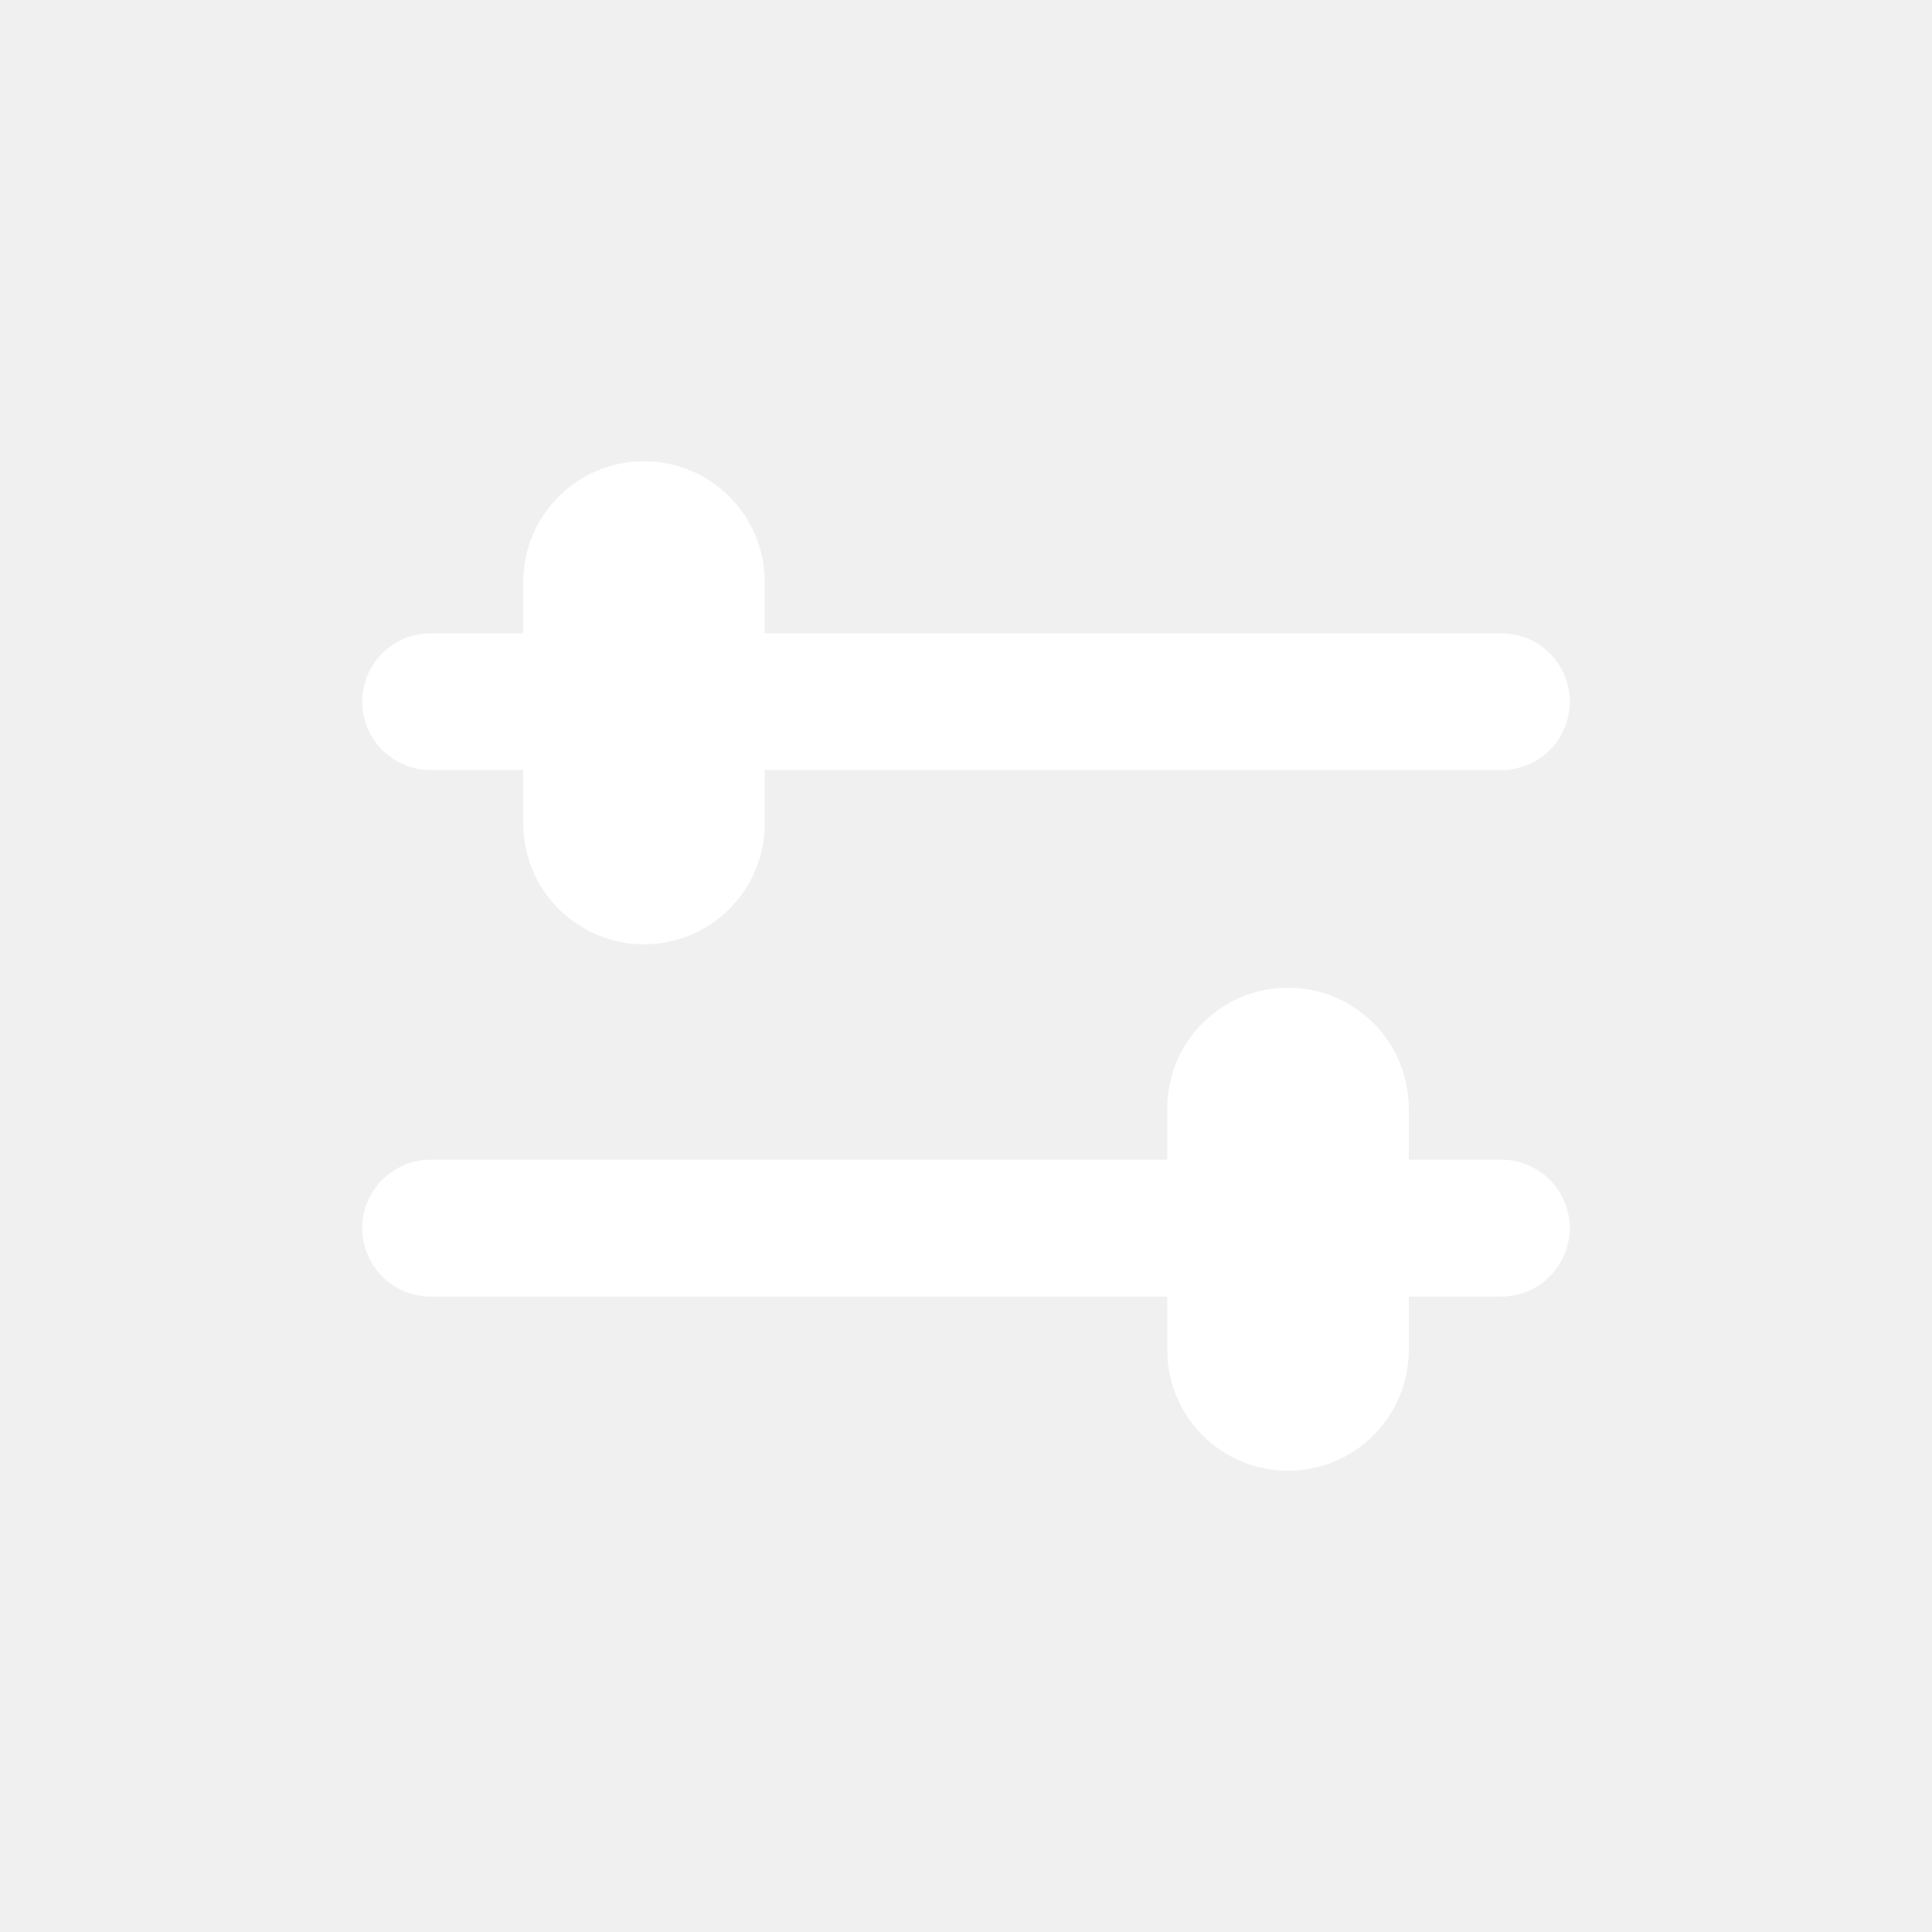
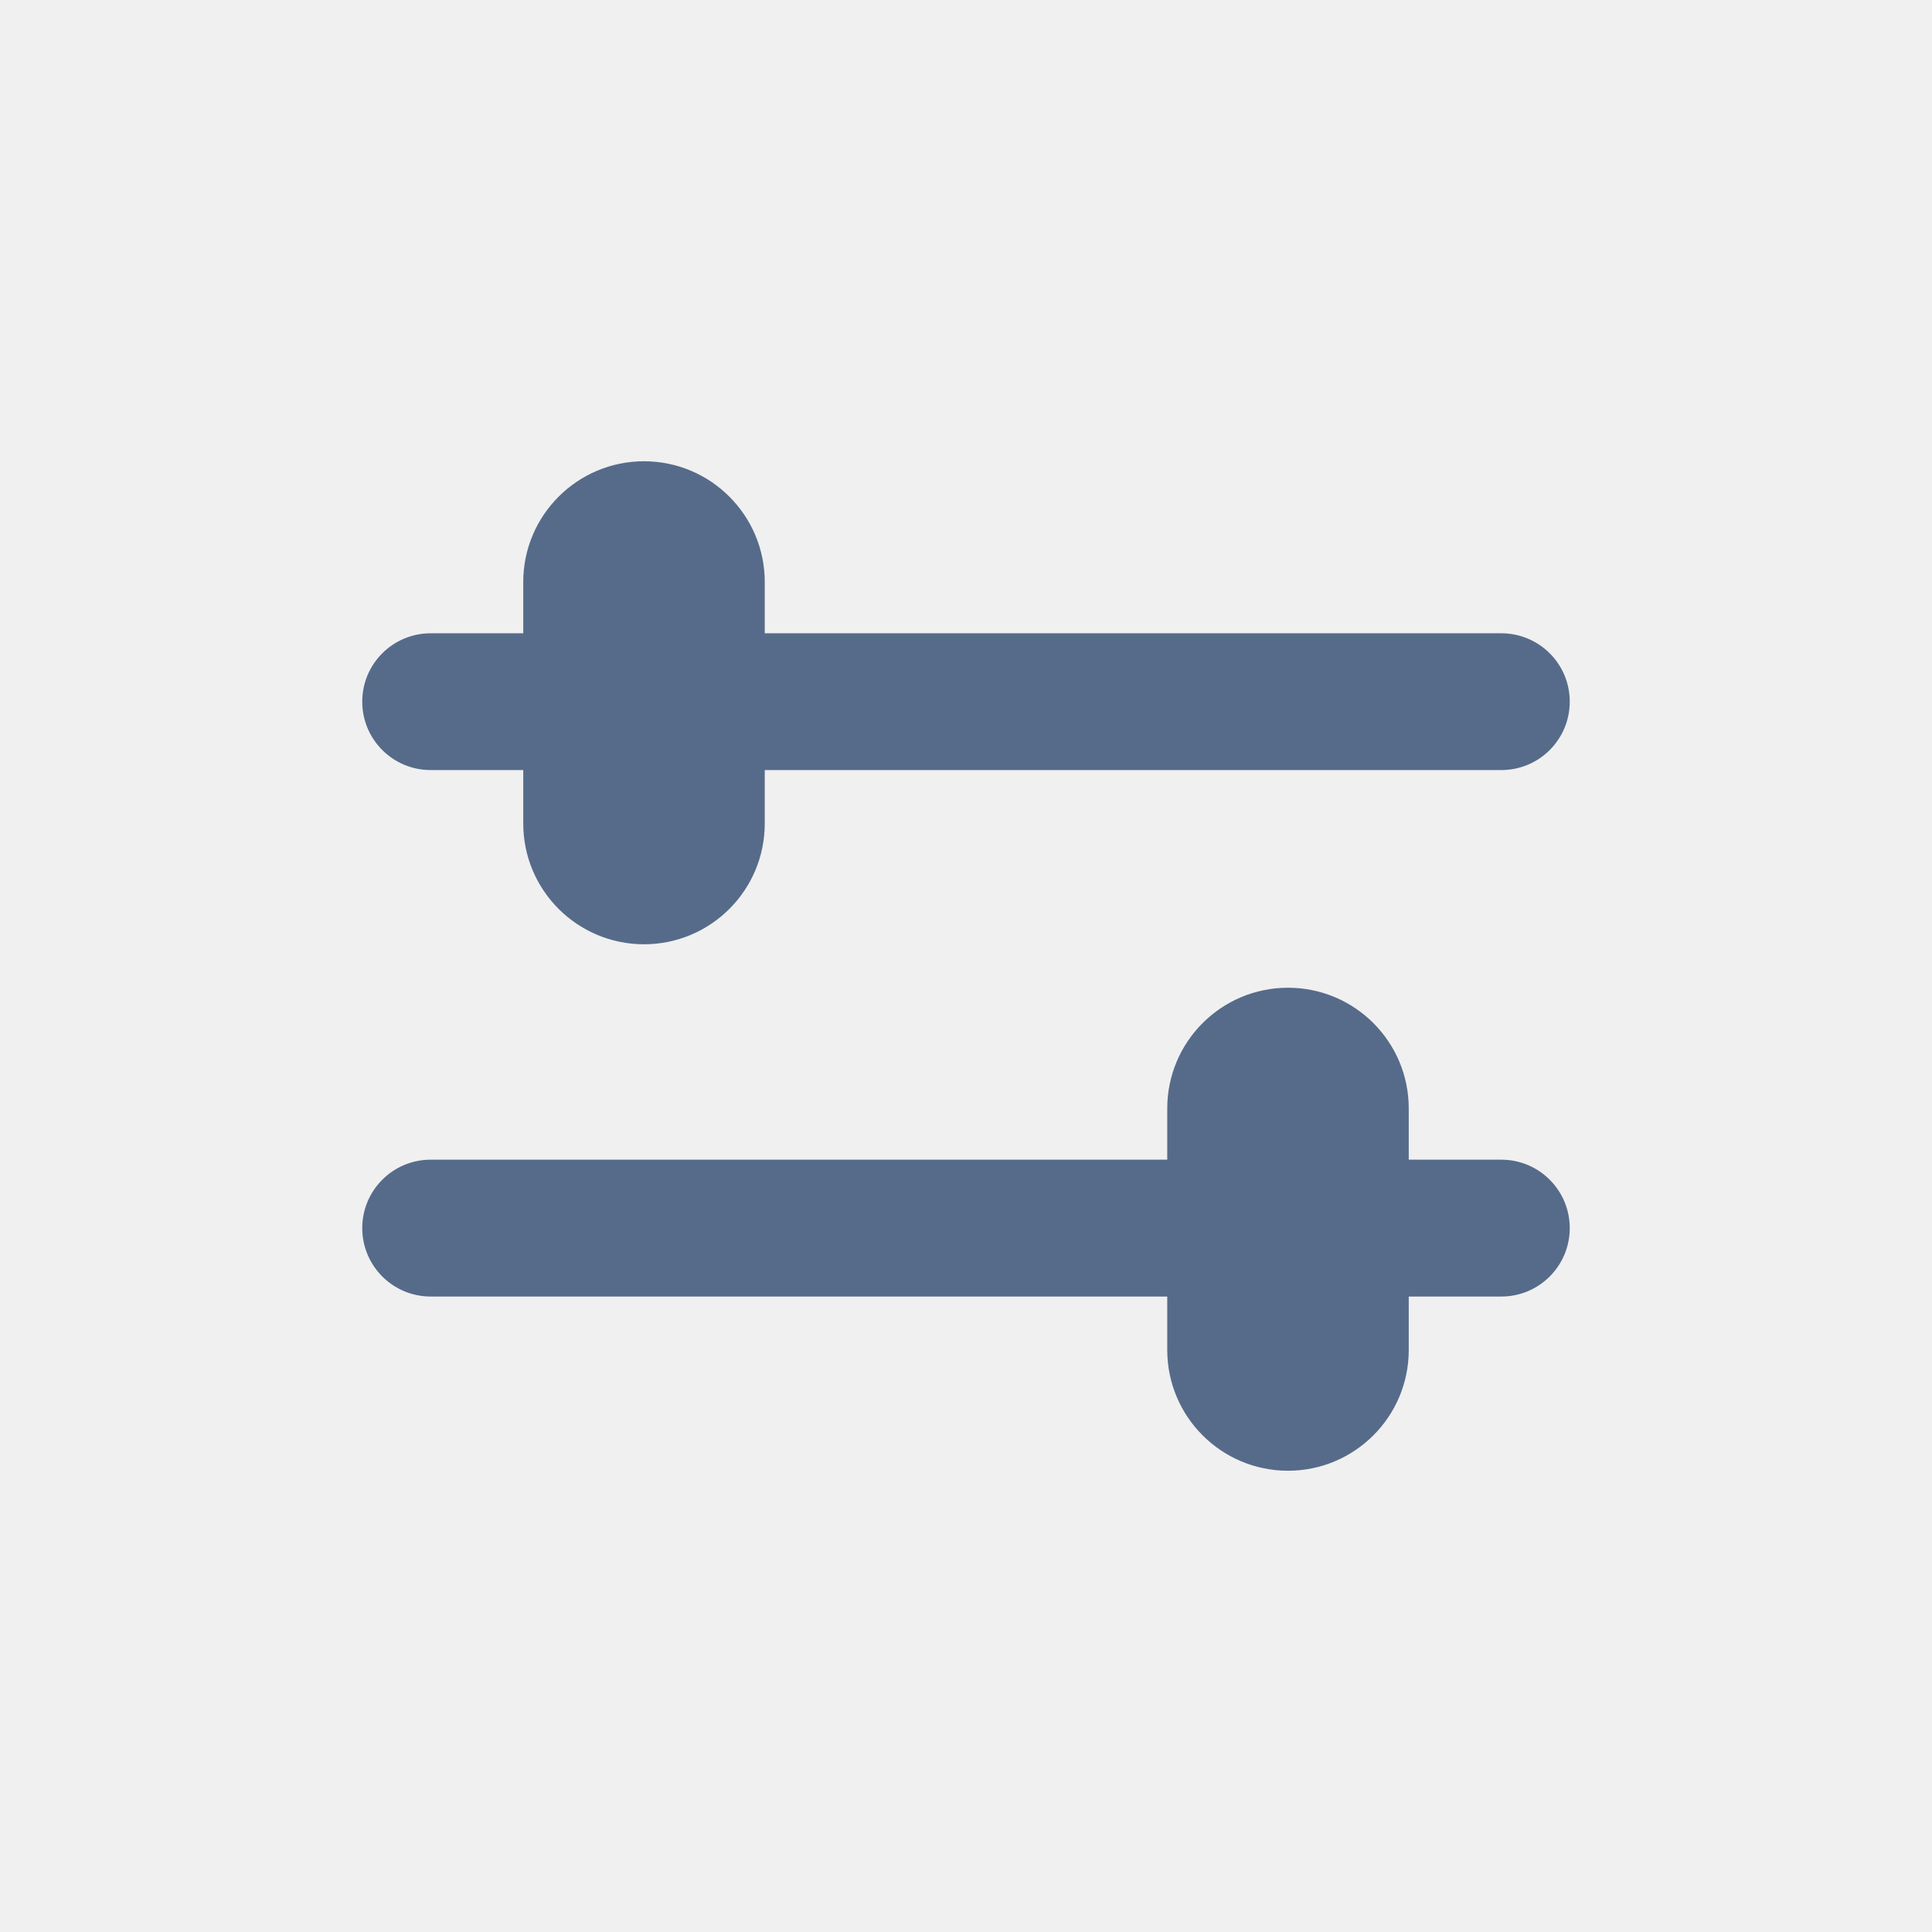
<svg xmlns="http://www.w3.org/2000/svg" width="24" height="24" viewBox="0 0 24 24" fill="none">
-   <path d="M9.5 7.23C9.5 6.402 8.828 5.73 8 5.73C7.172 5.73 6.5 6.402 6.5 7.23V7.867H5.35C4.88 7.867 4.5 8.247 4.5 8.716C4.5 9.186 4.88 9.566 5.35 9.566H6.5V10.23C6.5 11.059 7.172 11.73 8 11.73C8.828 11.73 9.5 11.059 9.5 10.23V9.566H18.65C19.12 9.566 19.5 9.186 19.5 8.716C19.5 8.247 19.12 7.867 18.65 7.867H9.5V7.23Z" fill="white" />
-   <path d="M14.5 13.77C14.5 12.941 15.172 12.27 16 12.27C16.828 12.27 17.5 12.941 17.5 13.77V14.406H18.65C19.12 14.406 19.5 14.787 19.5 15.256C19.5 15.725 19.12 16.106 18.65 16.106H17.5V16.77C17.5 17.598 16.828 18.27 16 18.27C15.172 18.27 14.5 17.598 14.5 16.77V16.106H5.35C4.88 16.106 4.5 15.725 4.5 15.256C4.5 14.787 4.88 14.406 5.35 14.406H14.5V13.77Z" fill="white" />
+   <path d="M9.5 7.23C9.5 6.402 8.828 5.73 8 5.73C7.172 5.73 6.5 6.402 6.5 7.23V7.867H5.35C4.88 7.867 4.5 8.247 4.5 8.716C4.5 9.186 4.88 9.566 5.35 9.566H6.5V10.23C6.5 11.059 7.172 11.73 8 11.73C8.828 11.73 9.5 11.059 9.5 10.23V9.566H18.65C19.12 9.566 19.5 9.186 19.5 8.716C19.5 8.247 19.12 7.867 18.65 7.867H9.5V7.23Z" fill="#566B8A" />
+   <path d="M14.5 13.77C14.5 12.941 15.172 12.27 16 12.27C16.828 12.27 17.5 12.941 17.5 13.77V14.406H18.65C19.12 14.406 19.5 14.787 19.5 15.256C19.5 15.725 19.12 16.106 18.65 16.106H17.5V16.77C17.5 17.598 16.828 18.27 16 18.27C15.172 18.27 14.5 17.598 14.5 16.77V16.106H5.35C4.88 16.106 4.5 15.725 4.5 15.256C4.5 14.787 4.88 14.406 5.35 14.406H14.5V13.77Z" fill="#566B8A" />
</svg>
